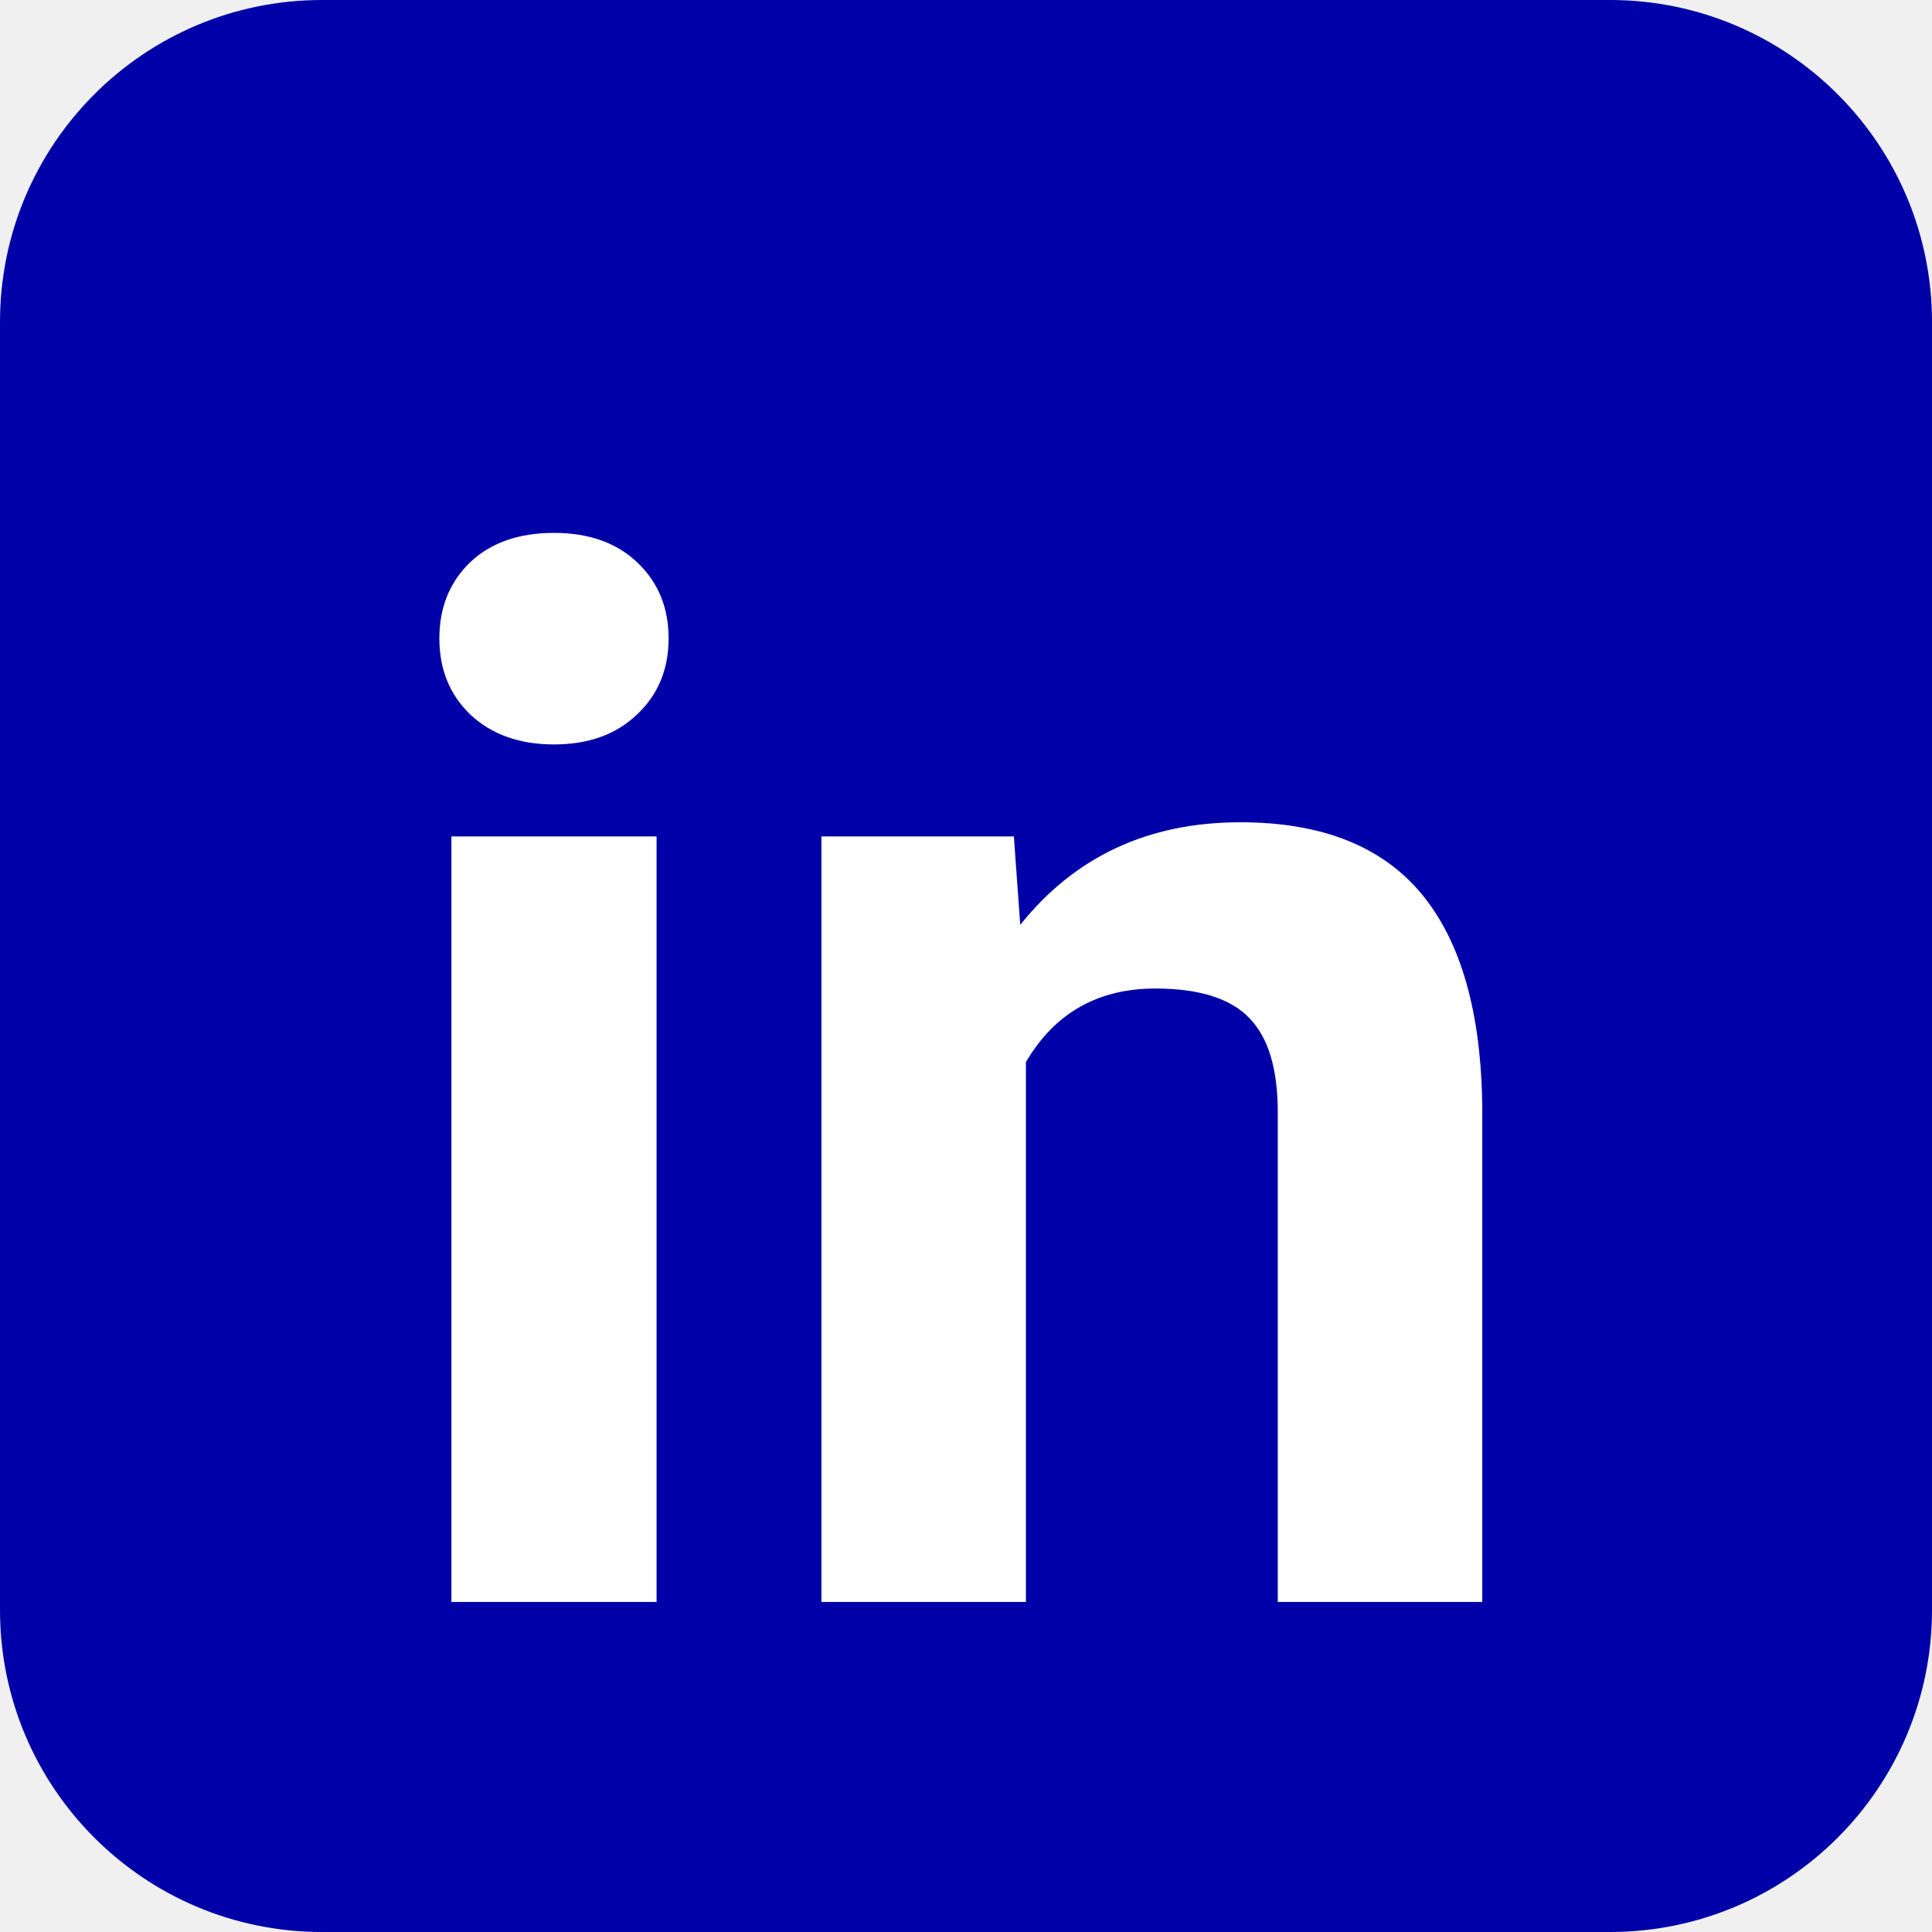
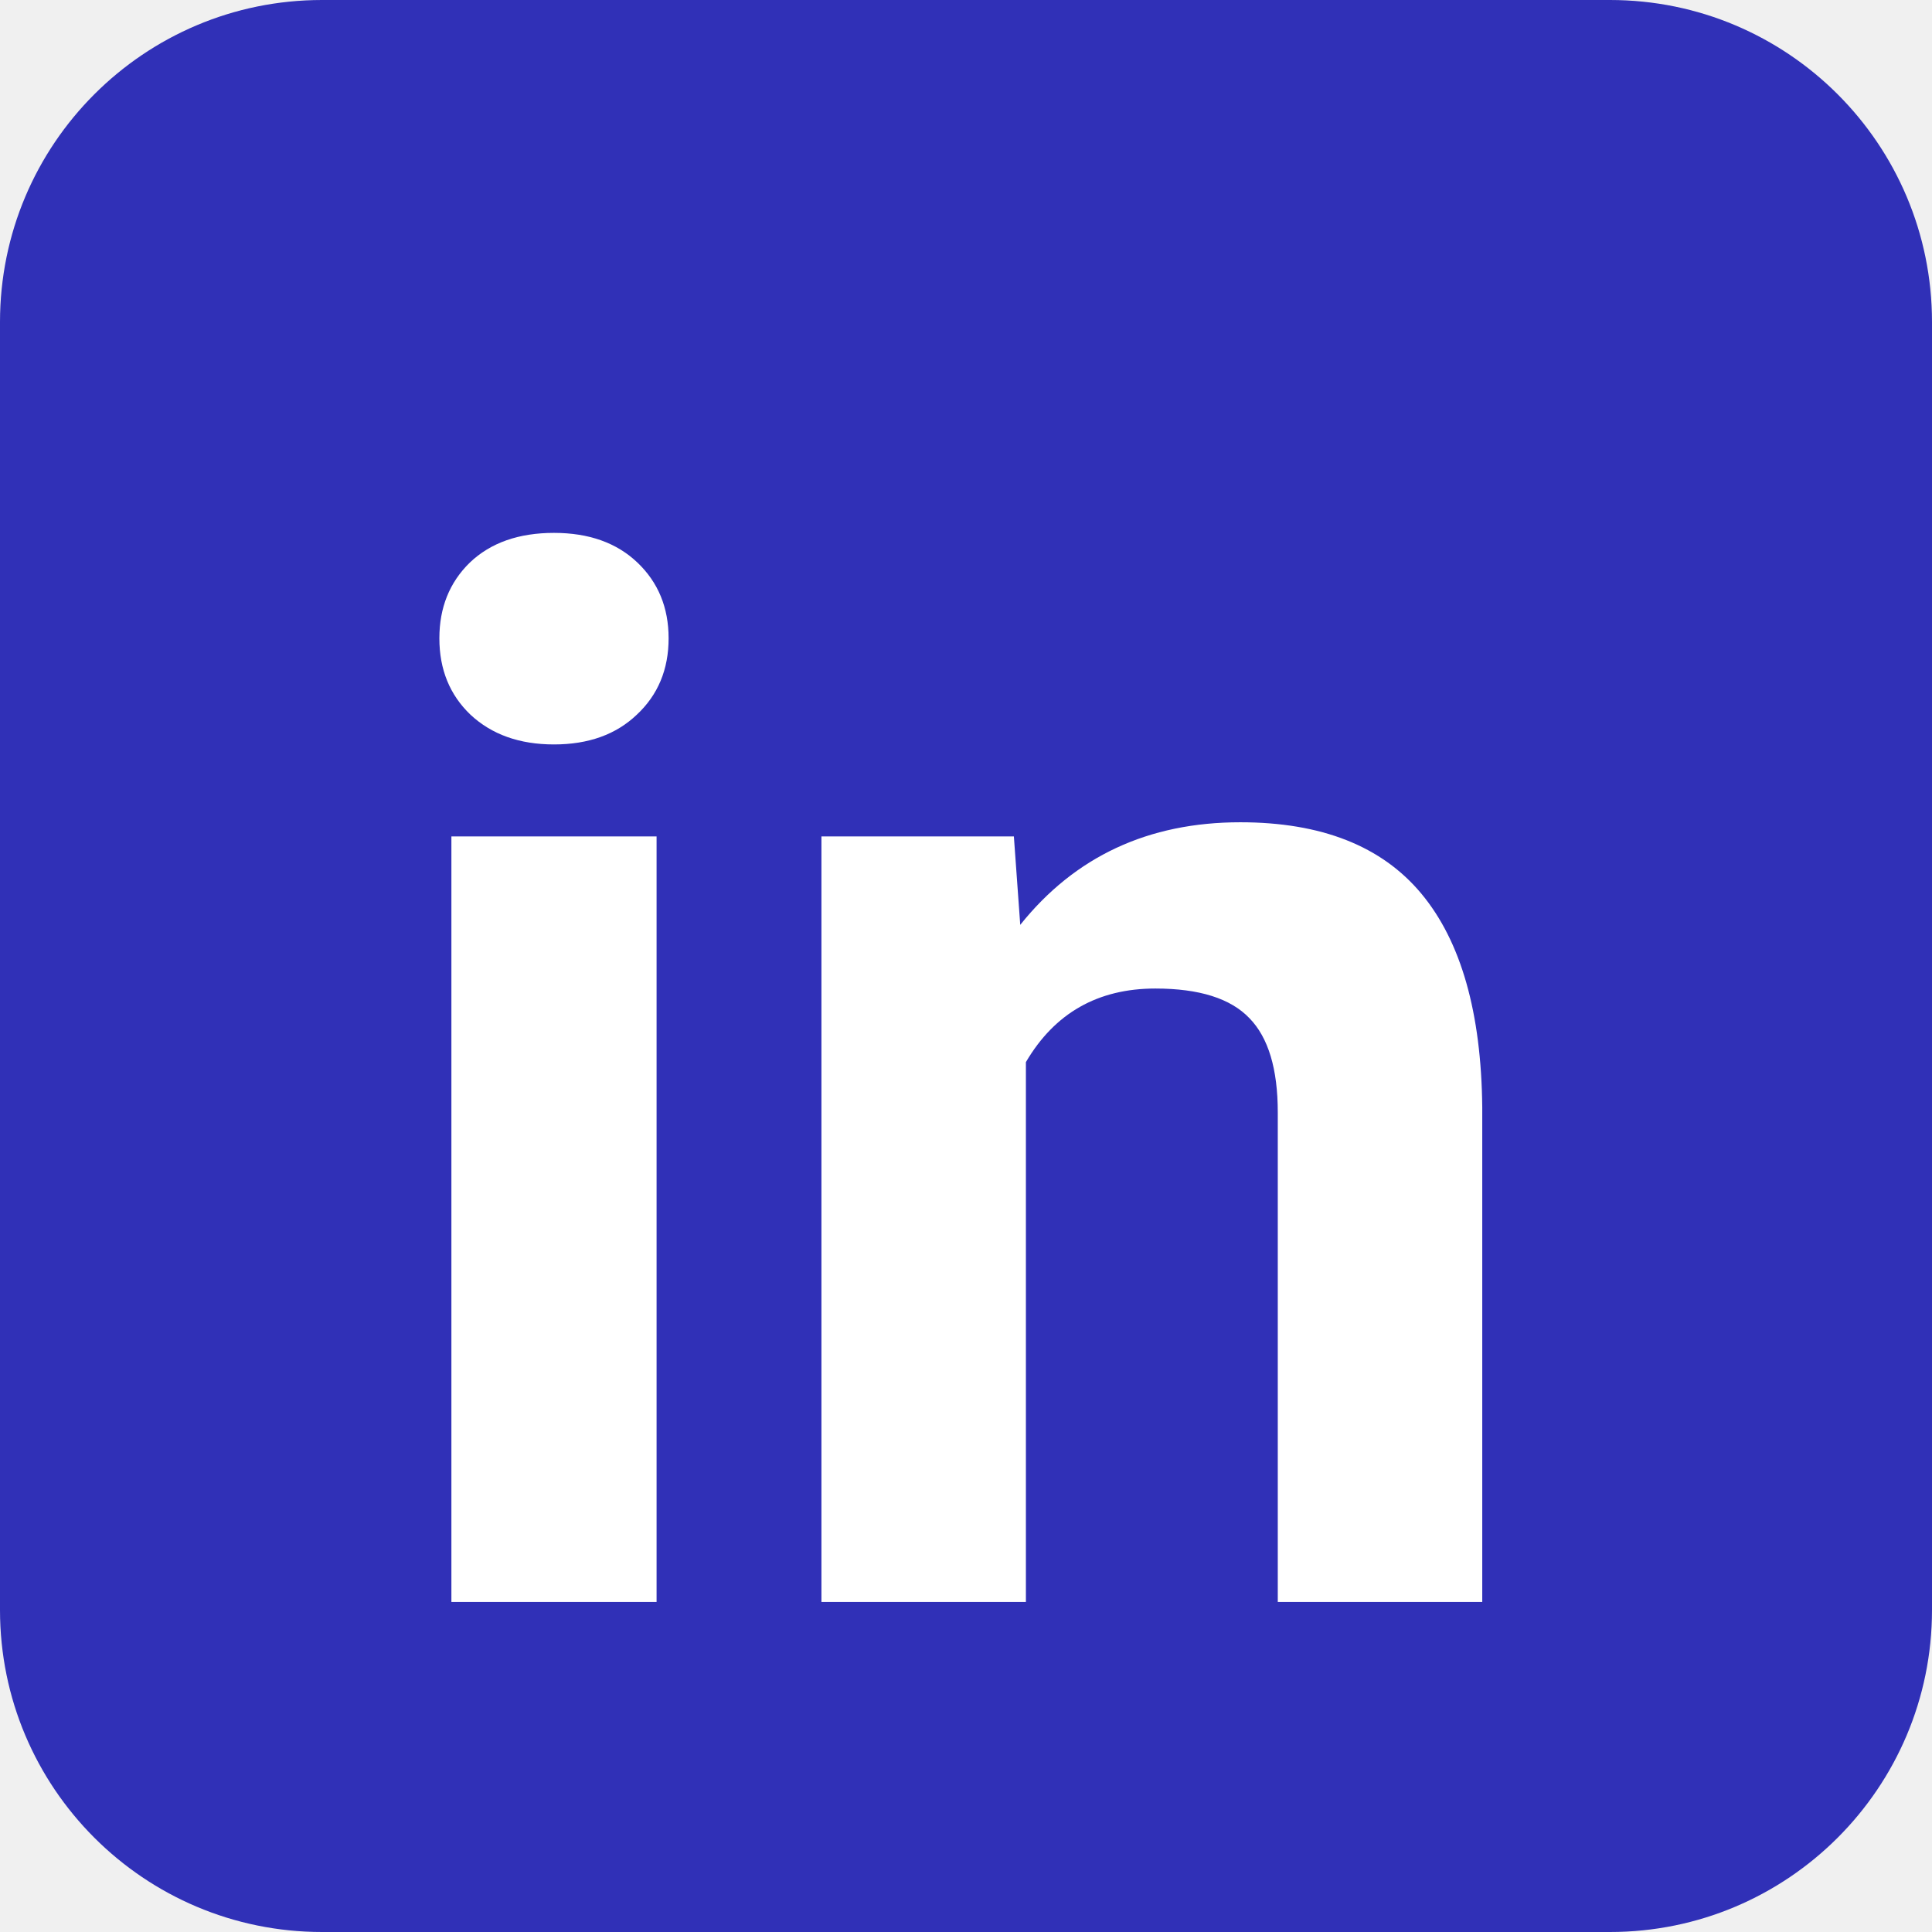
<svg xmlns="http://www.w3.org/2000/svg" width="38" height="38" viewBox="0 0 240 240" fill="none">
-   <rect width="240" height="240" rx="40" fill="#0000A9" />
+   <rect width="240" height="240" rx="40" fill="#0000A9" fill-opacity="0.8" />
  <path d="M81.562 199H56.074V103.902H81.562V199ZM54.58 79.293C54.58 75.484 55.84 72.35 58.359 69.889C60.938 67.428 64.424 66.197 68.818 66.197C73.154 66.197 76.611 67.428 79.189 69.889C81.768 72.35 83.057 75.484 83.057 79.293C83.057 83.16 81.738 86.324 79.102 88.785C76.523 91.246 73.096 92.477 68.818 92.477C64.541 92.477 61.084 91.246 58.447 88.785C55.869 86.324 54.58 83.16 54.58 79.293ZM125.947 103.902L126.738 114.889C133.535 106.393 142.646 102.145 154.072 102.145C164.15 102.145 171.65 105.104 176.572 111.021C181.494 116.939 184.014 125.787 184.131 137.564V199H158.73V138.18C158.73 132.789 157.559 128.893 155.215 126.49C152.871 124.029 148.975 122.799 143.525 122.799C136.377 122.799 131.016 125.846 127.441 131.939V199H102.041V103.902H125.947Z" fill="white" />
</svg>
